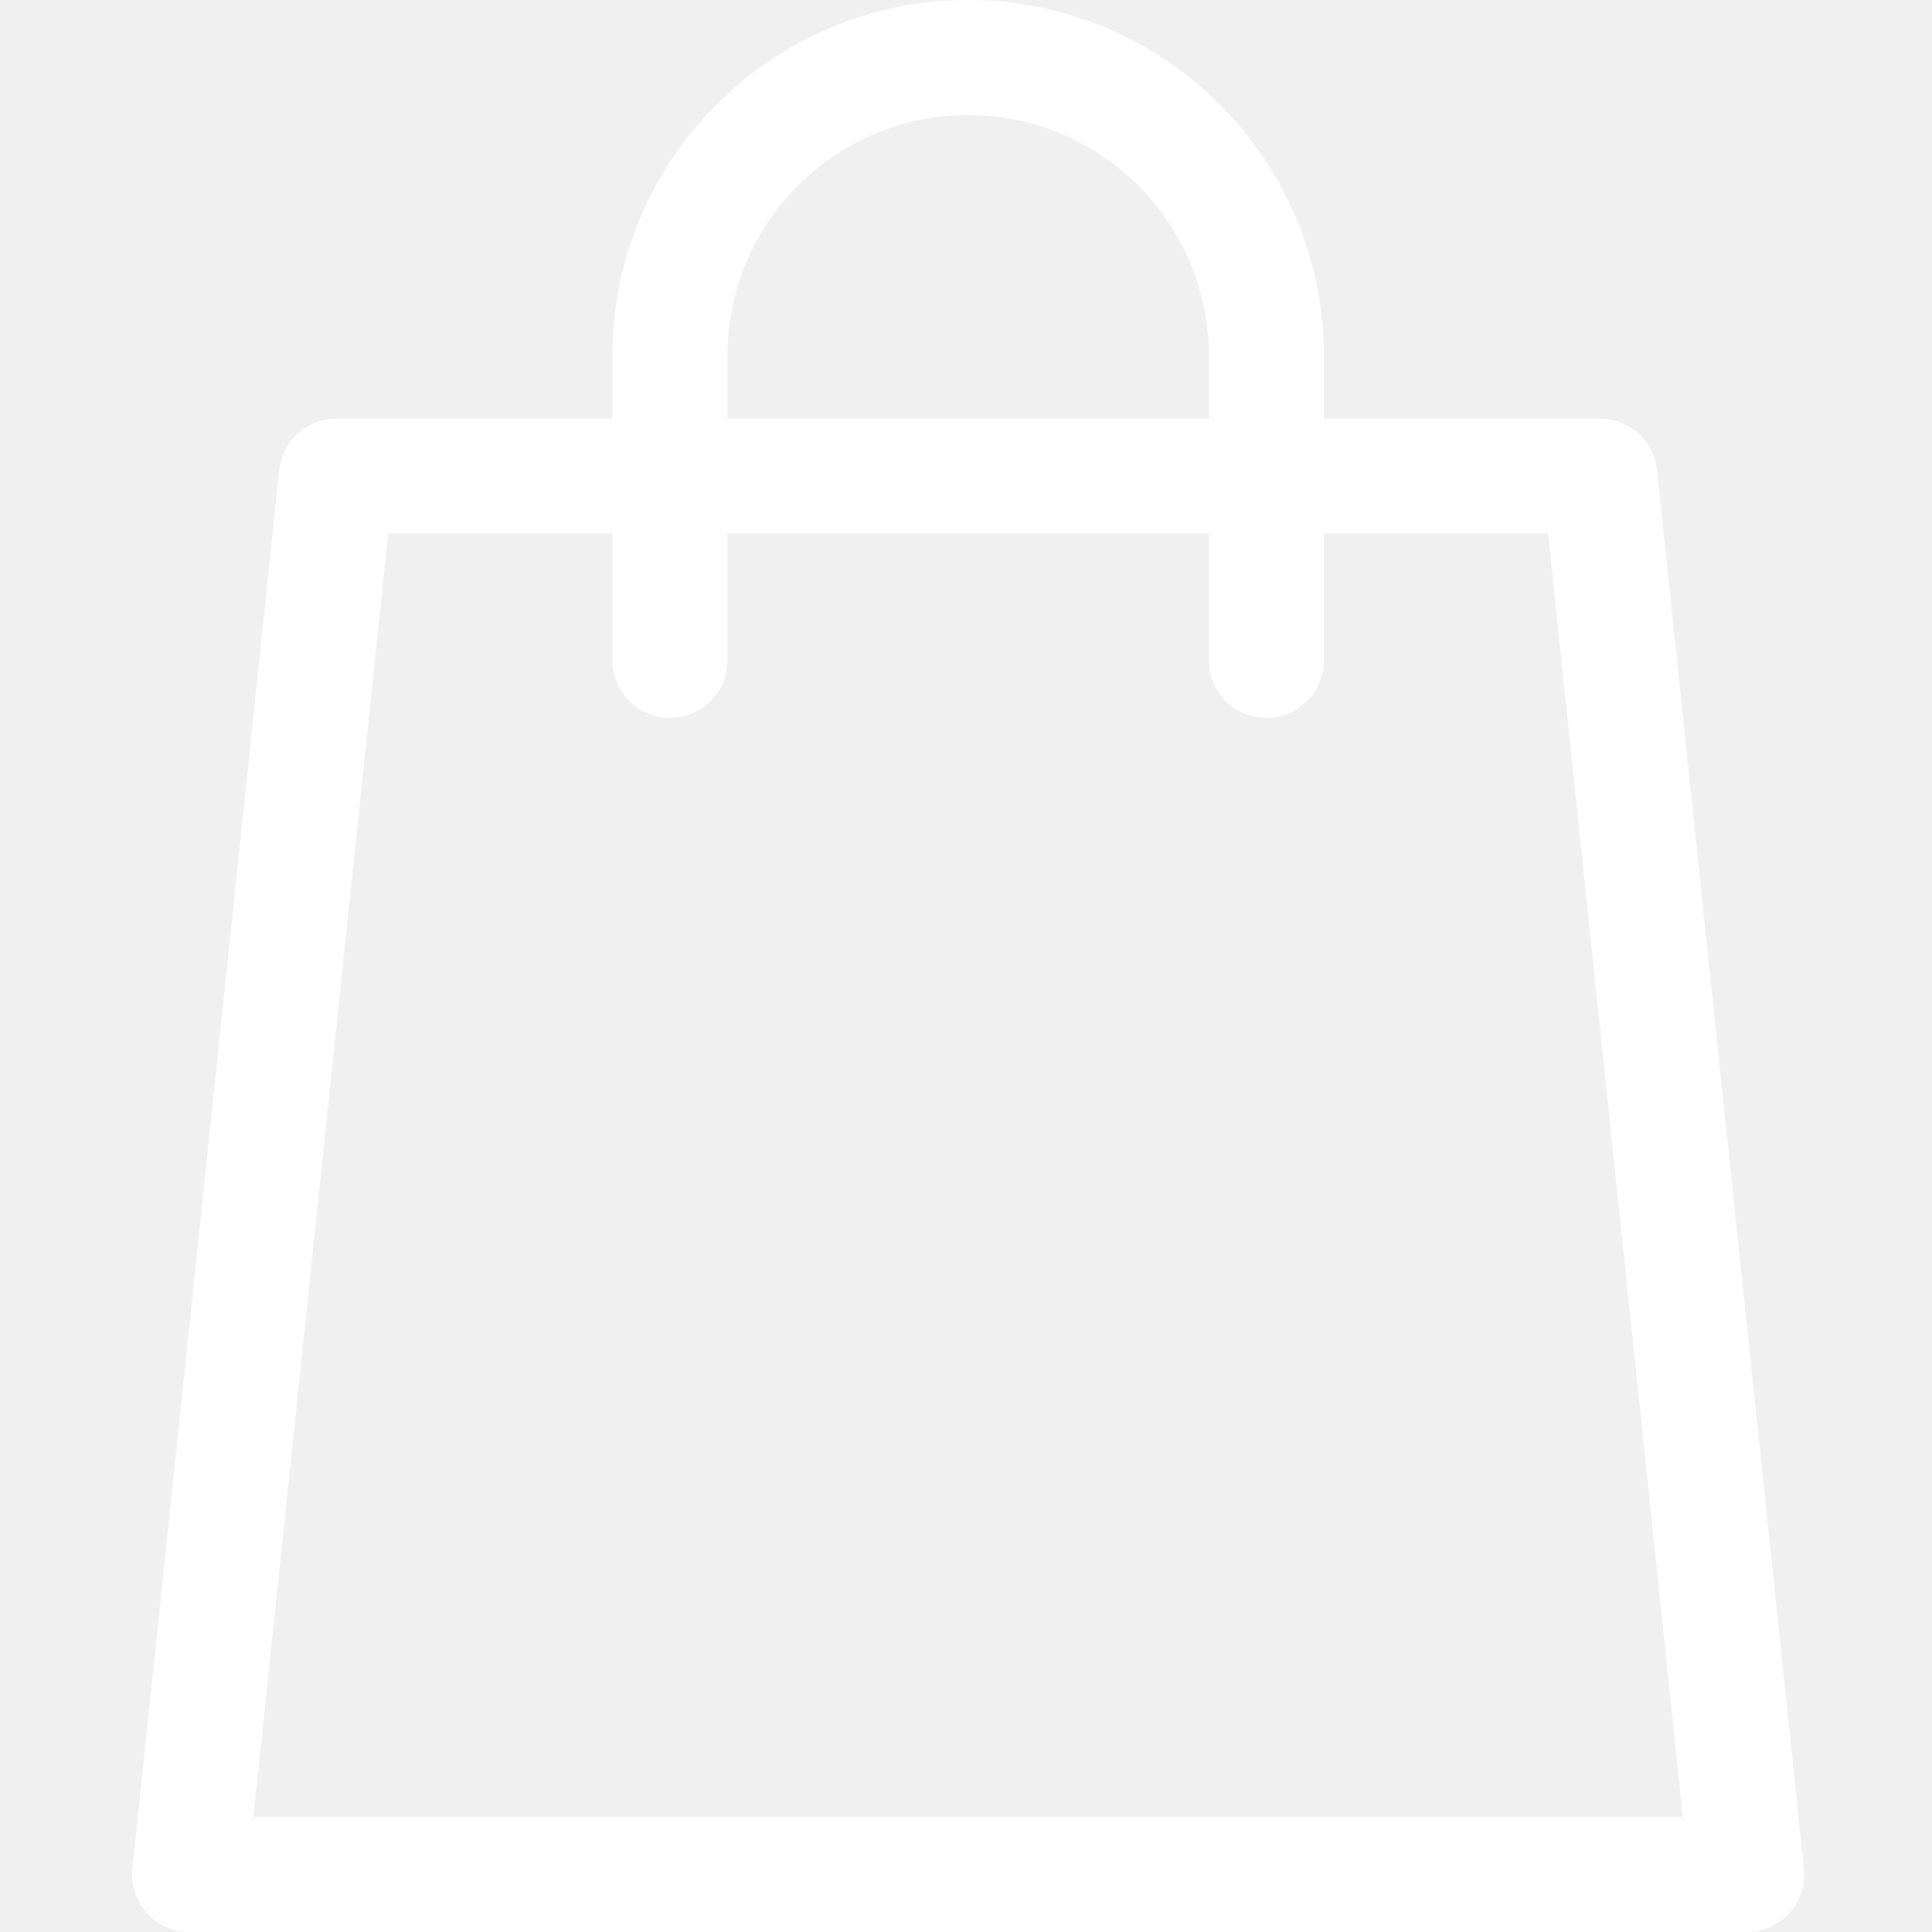
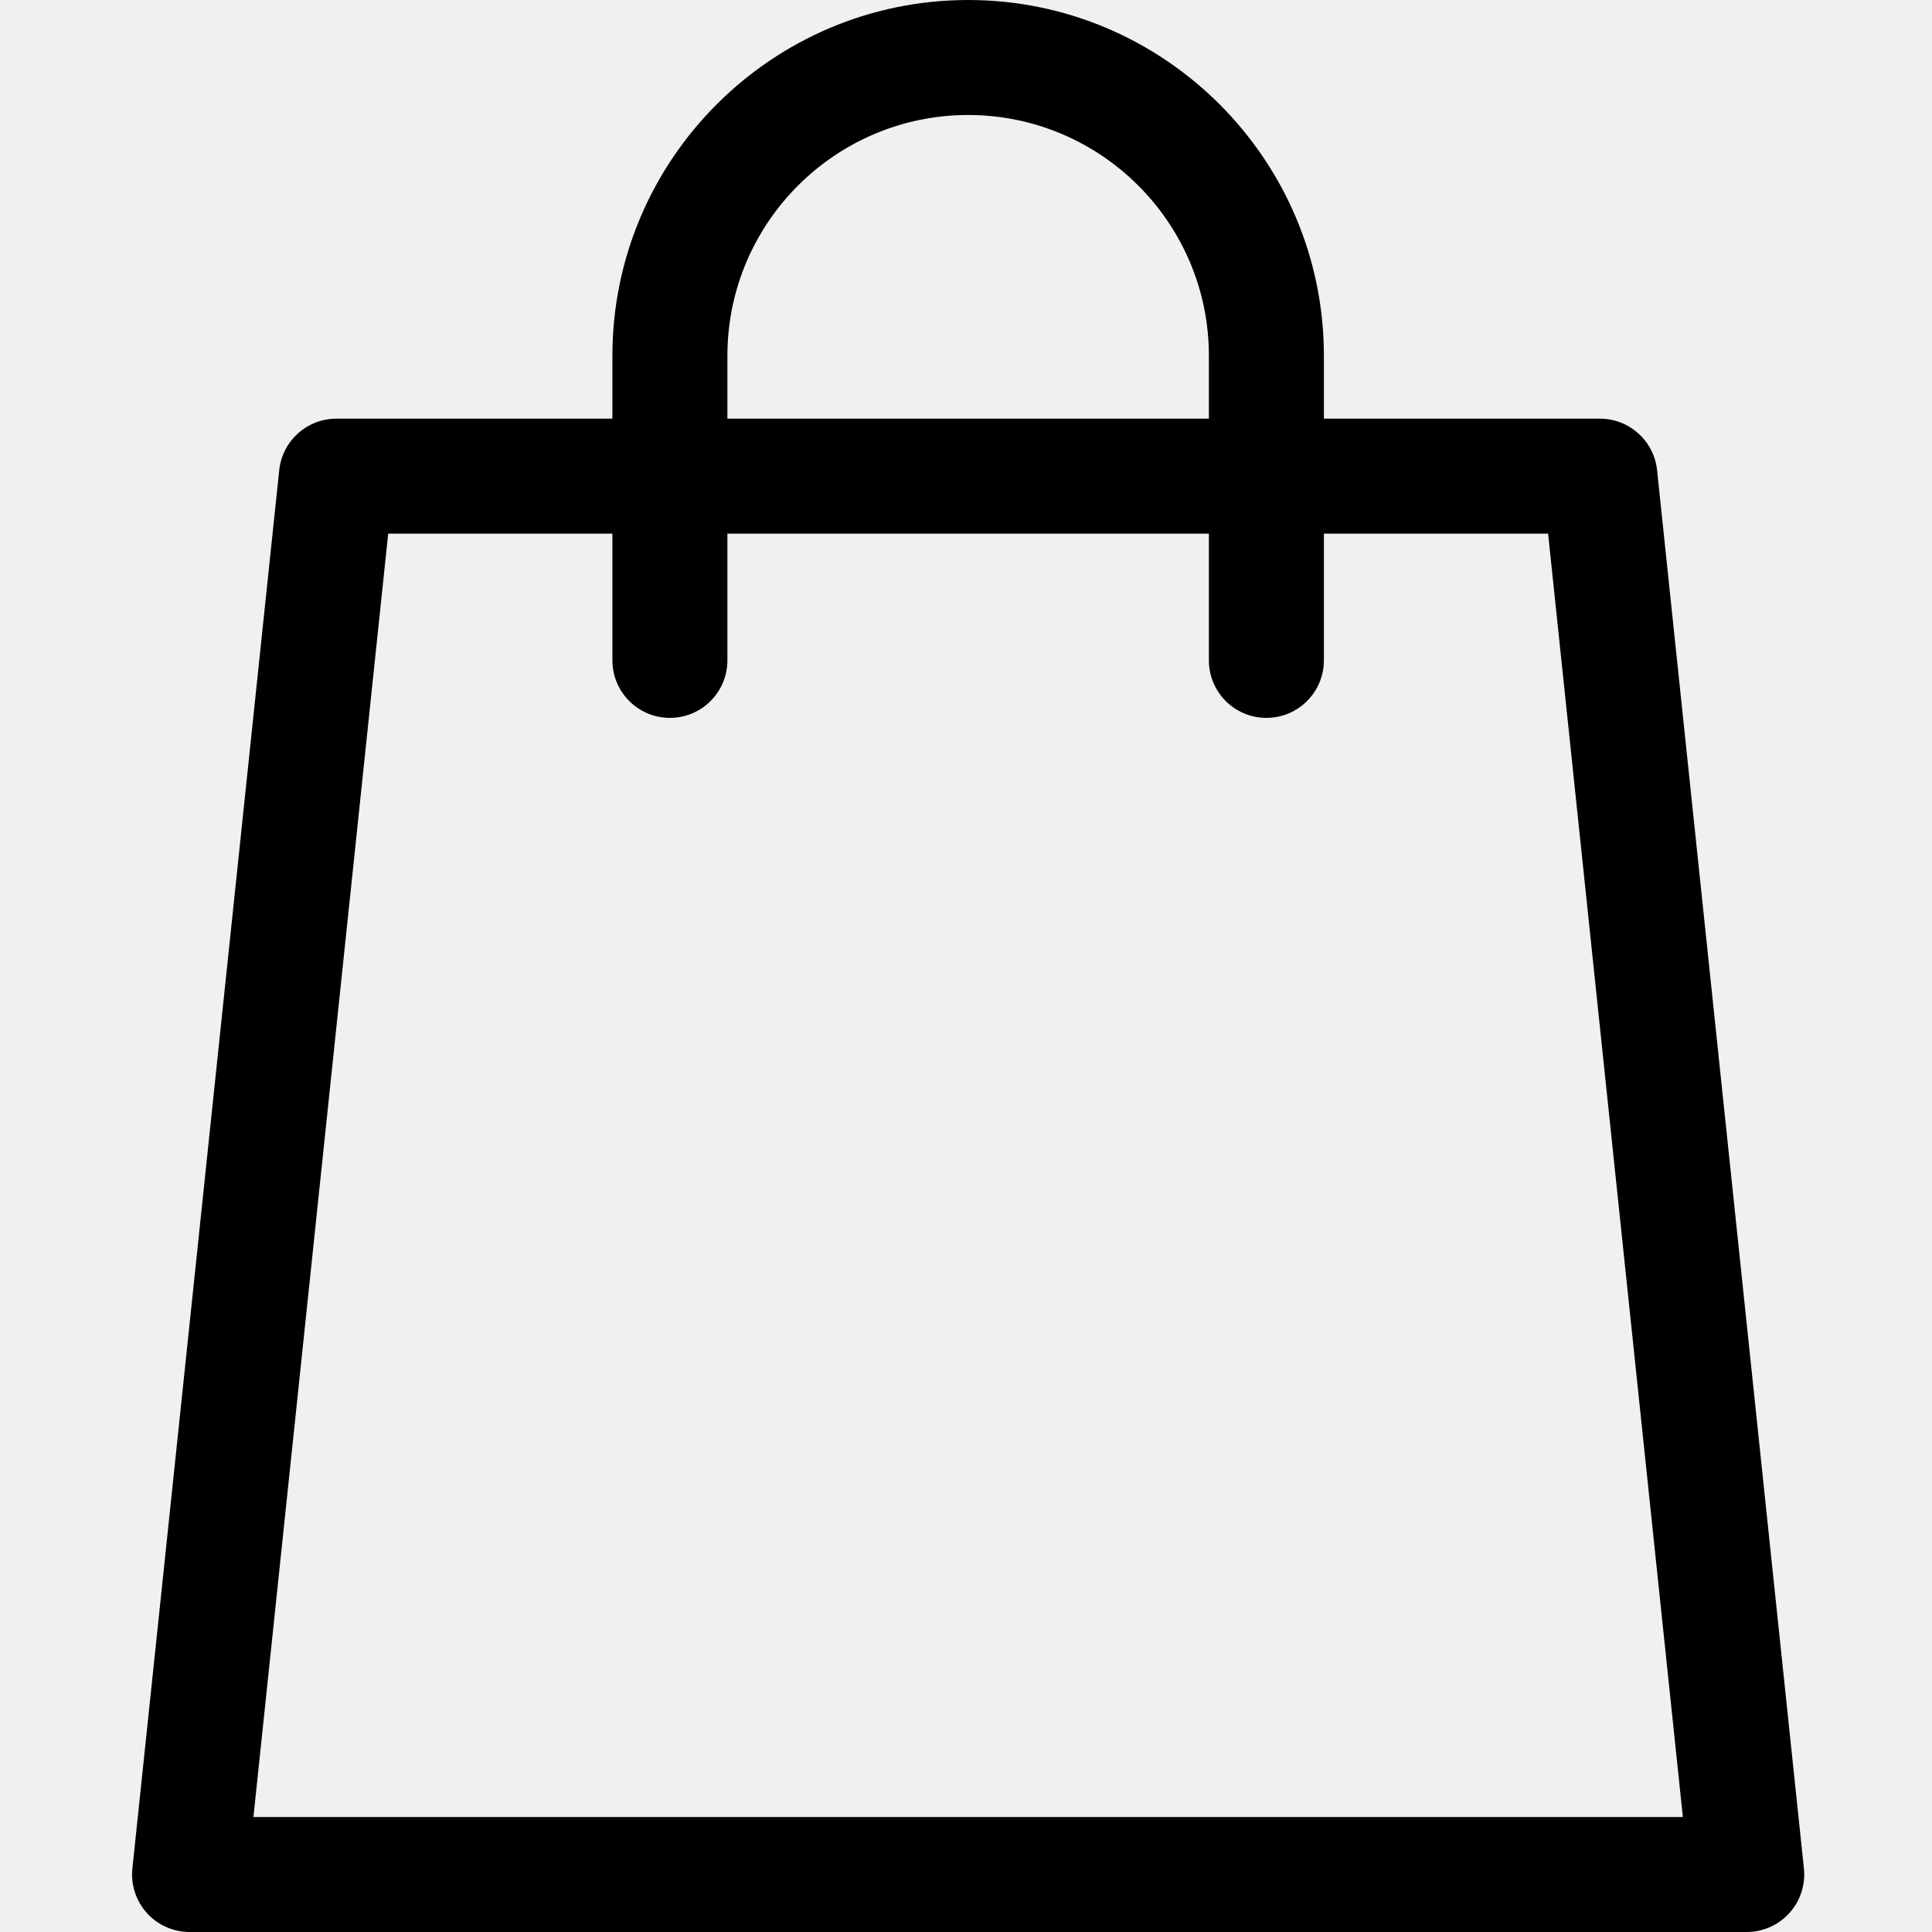
- <svg xmlns="http://www.w3.org/2000/svg" fill="white" height="512pt" viewBox="-35 0 512 512.001" width="512pt">
-   <path d="m443.055 495.172-38.914-370.574c-.816-7.758-7.355-13.648-15.156-13.648h-73.141v-16.676c0-51.98-42.293-94.273-94.273-94.273-51.984 0-94.277 42.293-94.277 94.273v16.676h-73.141c-7.801 0-14.34 5.891-15.156 13.648l-38.914 370.574c-.449 4.293.945 8.578 3.832 11.789 2.891 3.207 7.008 5.039 11.324 5.039h412.656c4.32 0 8.438-1.832 11.324-5.039 2.895-3.211 4.285-7.496 3.836-11.789zm-285.285-400.898c0-35.176 28.621-63.797 63.801-63.797 35.176 0 63.797 28.621 63.797 63.797v16.676h-127.598zm-125.609 387.25 35.715-340.098h59.418v33.582c0 8.414 6.824 15.238 15.238 15.238s15.238-6.824 15.238-15.238v-33.582h127.598v33.582c0 8.414 6.824 15.238 15.238 15.238 8.414 0 15.238-6.824 15.238-15.238v-33.582h59.418l35.715 340.098zm0 0" />
+ <svg xmlns="http://www.w3.org/2000/svg" height="512pt" viewBox="-35 0 512 512.001" width="512pt">
+   <path fill="black" d="m443.055 495.172-38.914-370.574c-.816-7.758-7.355-13.648-15.156-13.648h-73.141v-16.676c0-51.98-42.293-94.273-94.273-94.273-51.984 0-94.277 42.293-94.277 94.273v16.676h-73.141c-7.801 0-14.34 5.891-15.156 13.648l-38.914 370.574c-.449 4.293.945 8.578 3.832 11.789 2.891 3.207 7.008 5.039 11.324 5.039h412.656c4.32 0 8.438-1.832 11.324-5.039 2.895-3.211 4.285-7.496 3.836-11.789zm-285.285-400.898c0-35.176 28.621-63.797 63.801-63.797 35.176 0 63.797 28.621 63.797 63.797v16.676h-127.598zm-125.609 387.25 35.715-340.098h59.418v33.582c0 8.414 6.824 15.238 15.238 15.238s15.238-6.824 15.238-15.238v-33.582h127.598v33.582c0 8.414 6.824 15.238 15.238 15.238 8.414 0 15.238-6.824 15.238-15.238v-33.582h59.418l35.715 340.098zm0 0" />
</svg>
